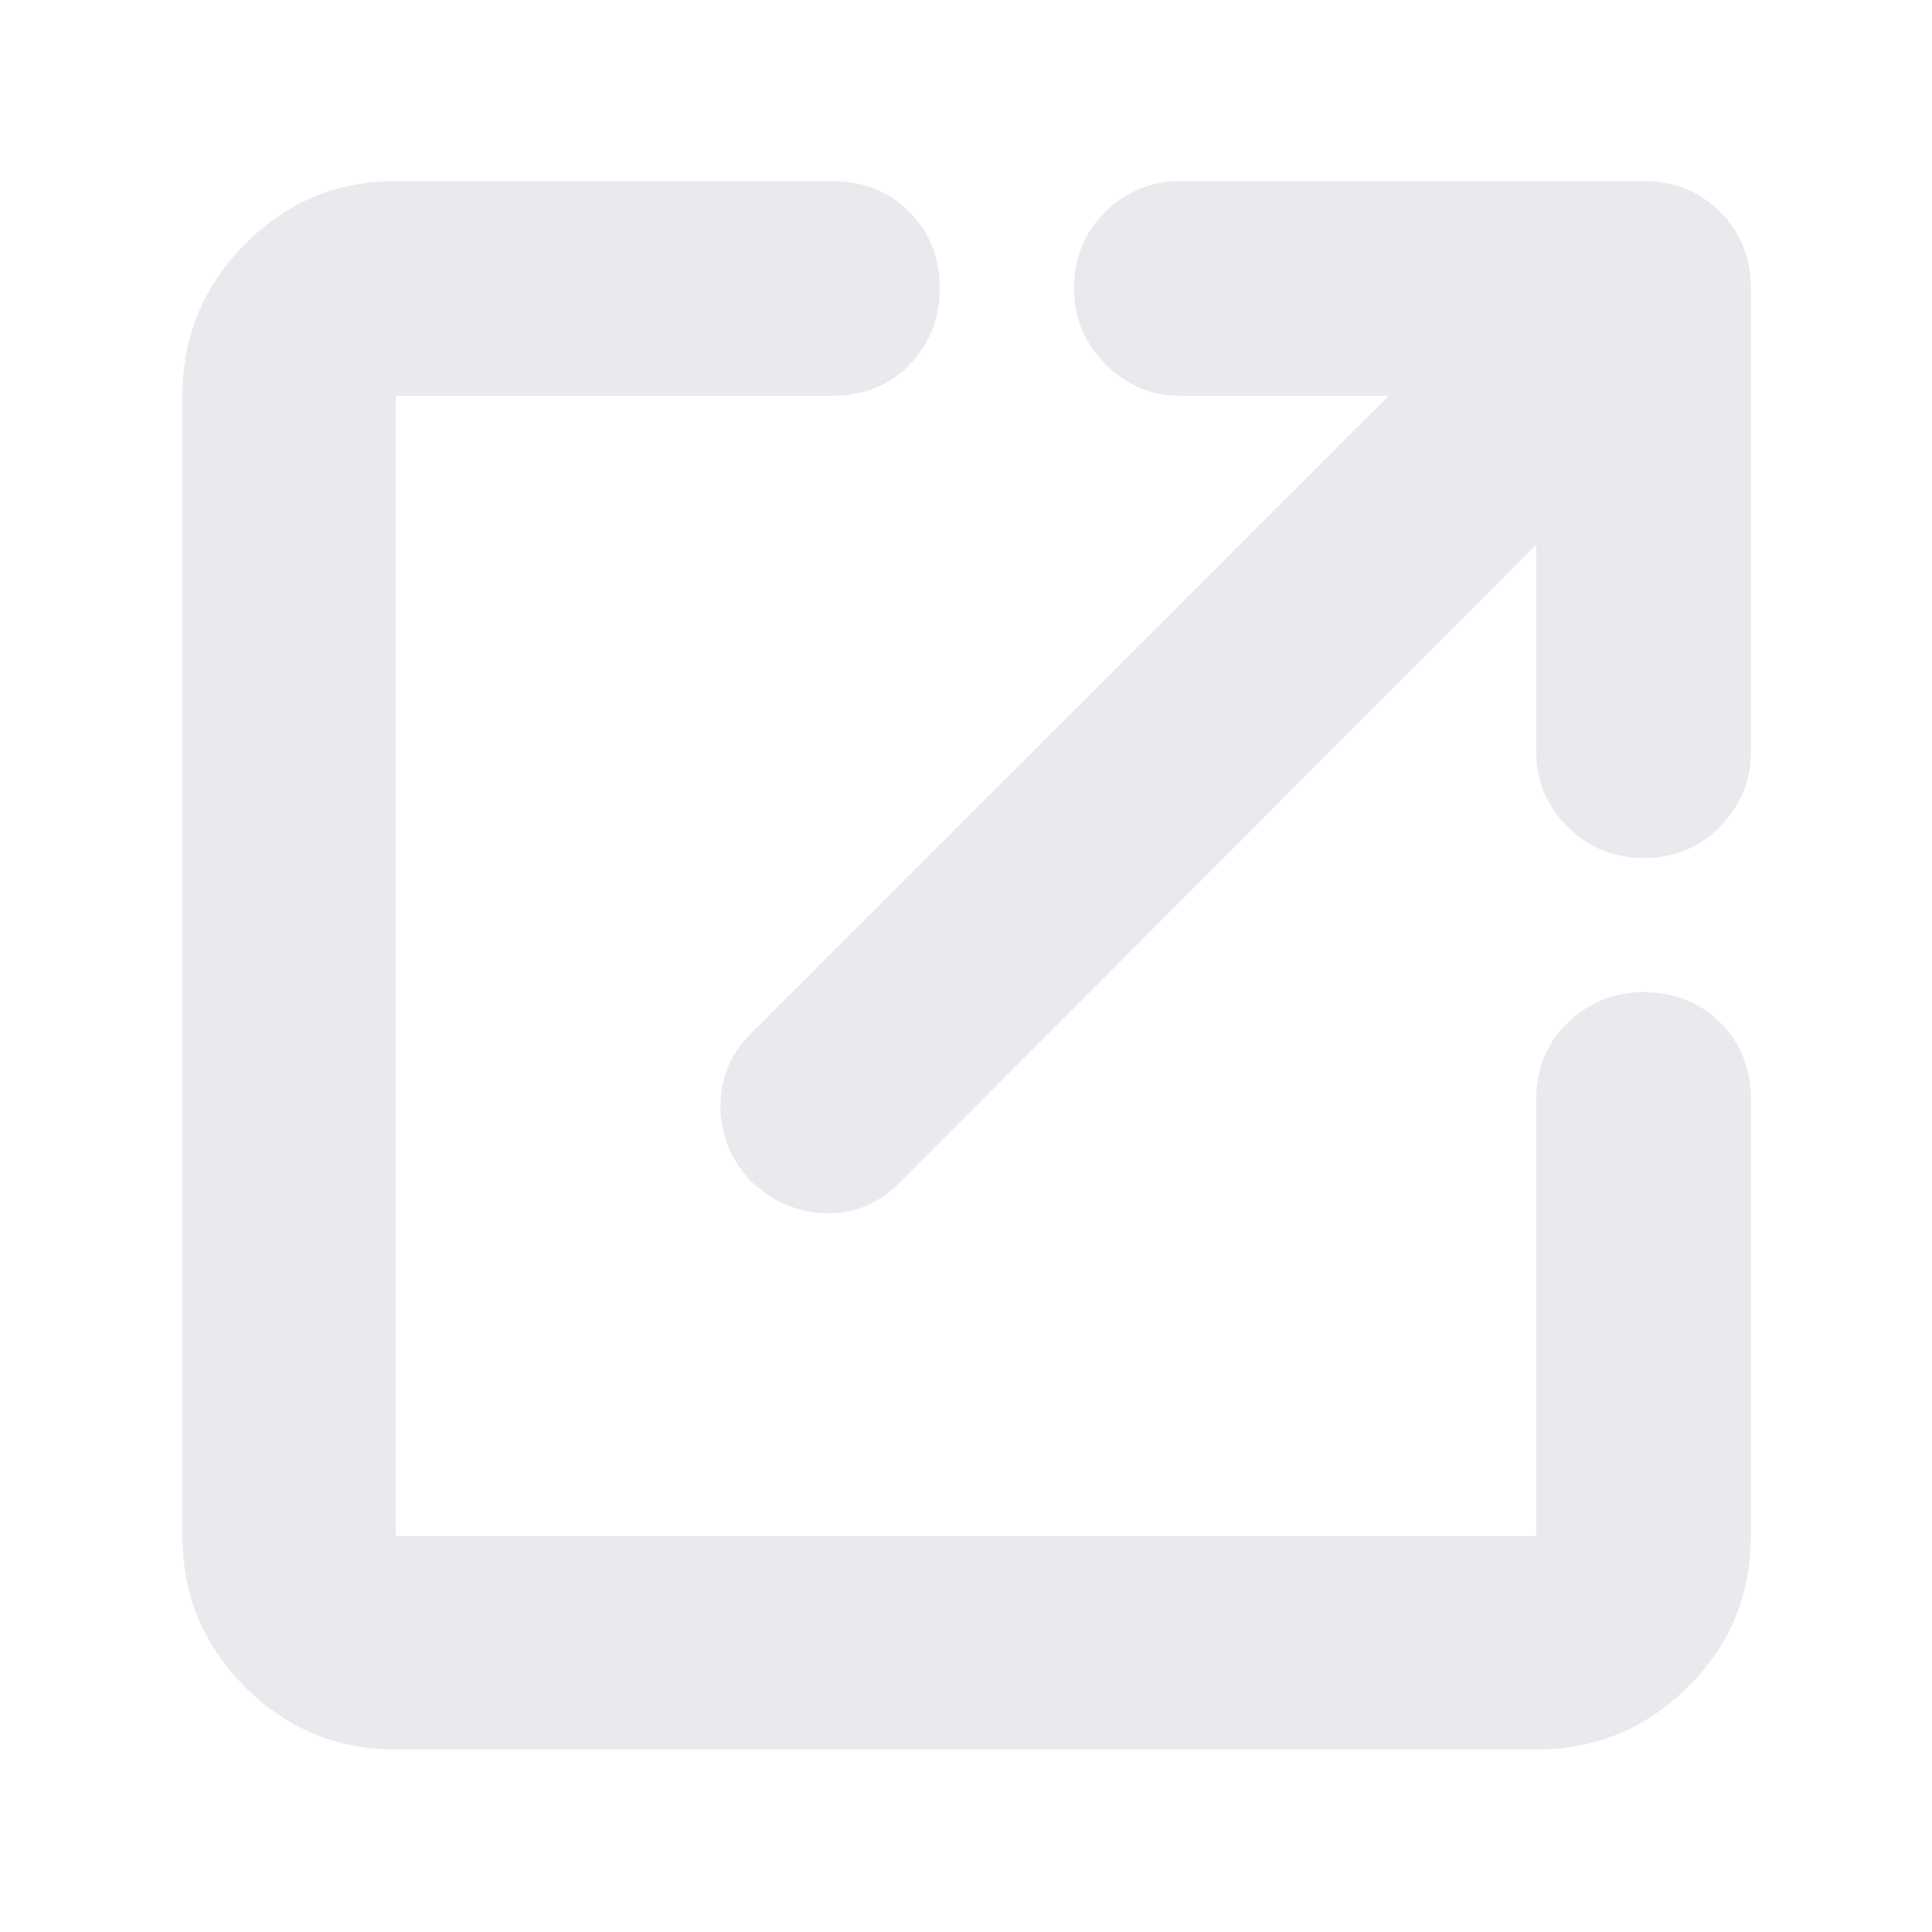
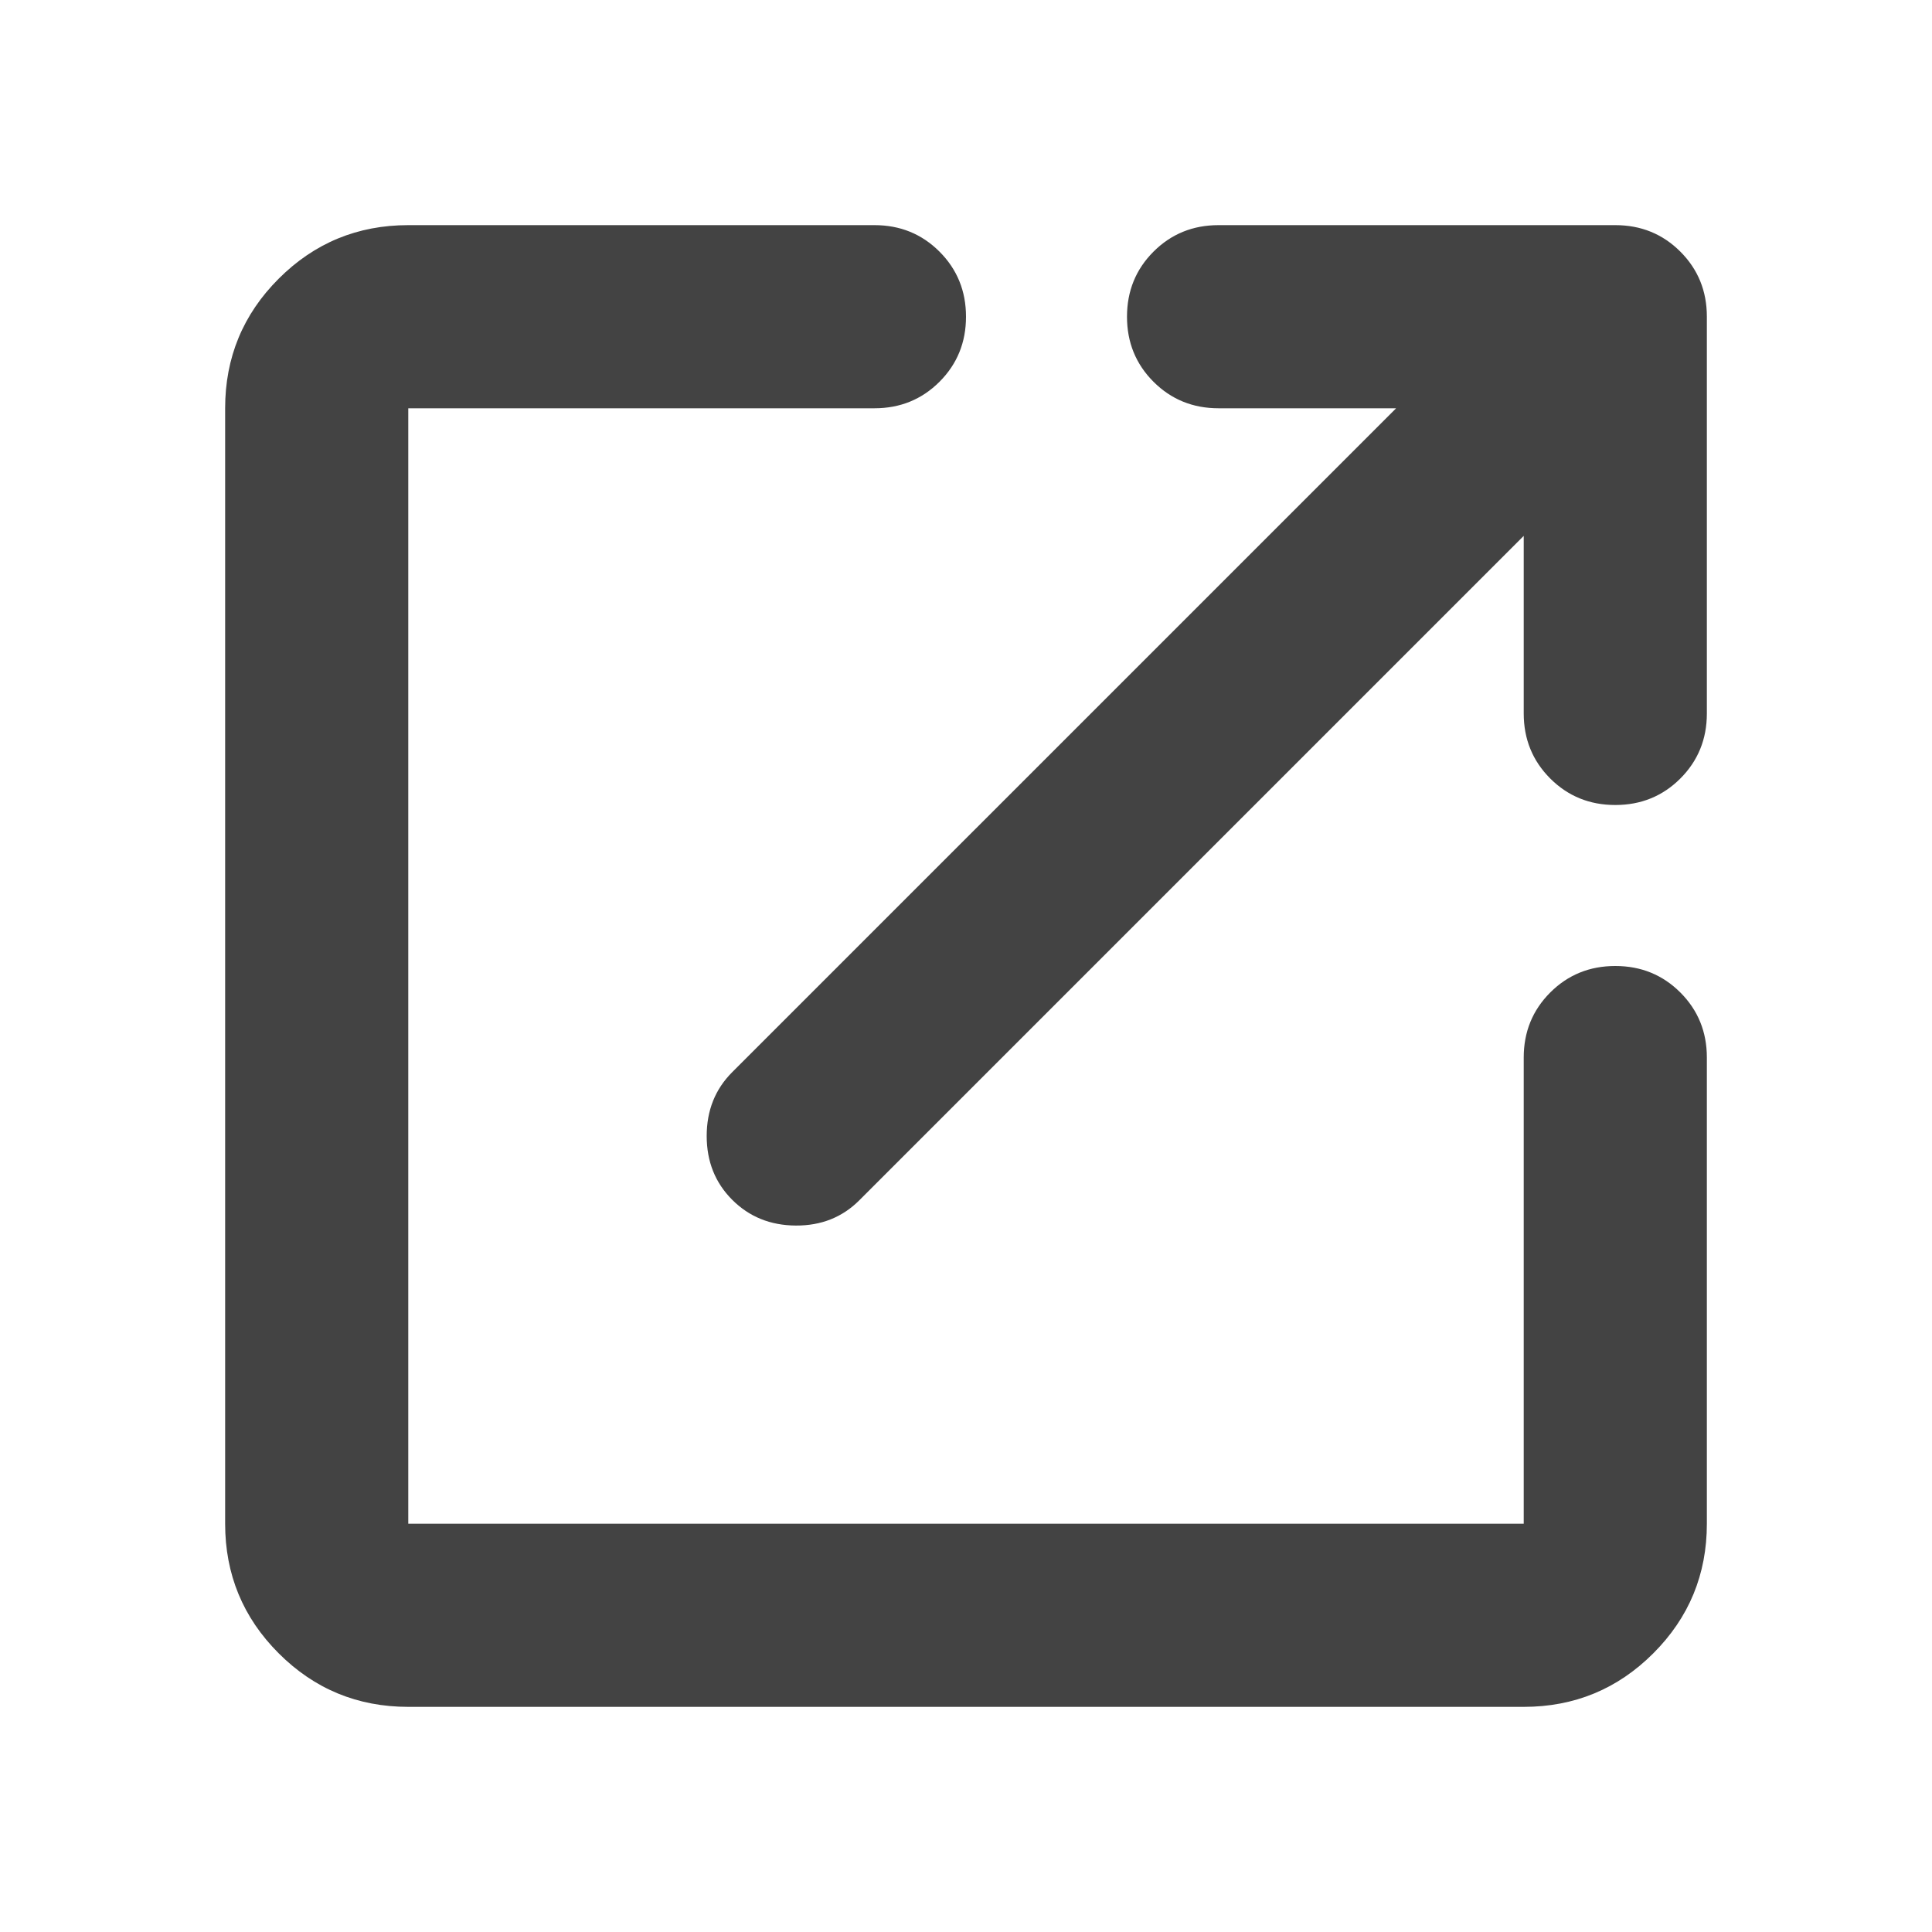
- <svg xmlns="http://www.w3.org/2000/svg" height="24px" viewBox="0 -960 960 960" width="24px" fill="#e8eaed">
-   <path d="M196.67-90.67q-43.83 0-74.92-31.08-31.08-31.09-31.08-74.92v-566.66q0-44.1 31.08-75.39Q152.84-870 196.67-870h217q23.13 0 38.23 15.34 15.1 15.34 15.1 37.88 0 22.53-15.1 37.99t-38.23 15.46h-217v566.66h566.66v-217q0-23.13 15.78-38.23 15.77-15.1 37.4-15.1 23.04 0 38.26 15.1Q870-436.8 870-413.67v217q0 43.83-31.28 74.92-31.29 31.08-75.39 31.08H196.67Zm566.66-598.66L446-371.33q-15.71 15-36.33 14.16-20.63-.83-36.67-15.98-15-16.2-15-37.19t15-35.99l317-317H586.33q-21.45 0-37.06-15.78-15.6-15.77-15.6-37.4 0-23.04 15.6-38.26Q564.88-870 586.33-870h230.34q22.76 0 38.05 15.28Q870-839.43 870-816.67v230.34q0 21.45-15.34 37.06-15.34 15.6-37.88 15.6-22.53 0-37.99-15.6-15.46-15.61-15.46-37.06v-103Z" />
+ <svg xmlns="http://www.w3.org/2000/svg" height="24px" viewBox="0 -960 960 960" width="24px" fill="#434343">
+   <path d="M202.87-111.87q-37.78 0-64.39-26.61t-26.61-64.39v-554.26q0-37.78 26.61-64.39t64.39-26.61H434.5q19.15 0 32.33 13.17Q480-821.78 480-802.63t-13.17 32.33q-13.18 13.17-32.33 13.17H202.87v554.26h554.26V-434.5q0-19.15 13.17-32.33Q783.48-480 802.63-480t32.33 13.17q13.17 13.18 13.17 32.33v231.63q0 37.78-26.61 64.39t-64.39 26.61H202.87Zm554.26-581.85L427-363.59q-12.67 12.68-31.59 12.56-18.91-.12-31.58-12.8-12.68-12.67-12.68-31.7 0-19.04 12.68-31.71l329.89-329.89H605.5q-19.15 0-32.33-13.17Q560-783.48 560-802.63t13.17-32.33q13.18-13.17 32.33-13.17h197.13q19.15 0 32.33 13.17 13.17 13.18 13.17 32.33v197.13q0 19.15-13.17 32.33Q821.78-560 802.63-560t-32.33-13.17q-13.17-13.18-13.17-32.33v-88.22Z" />
</svg>
